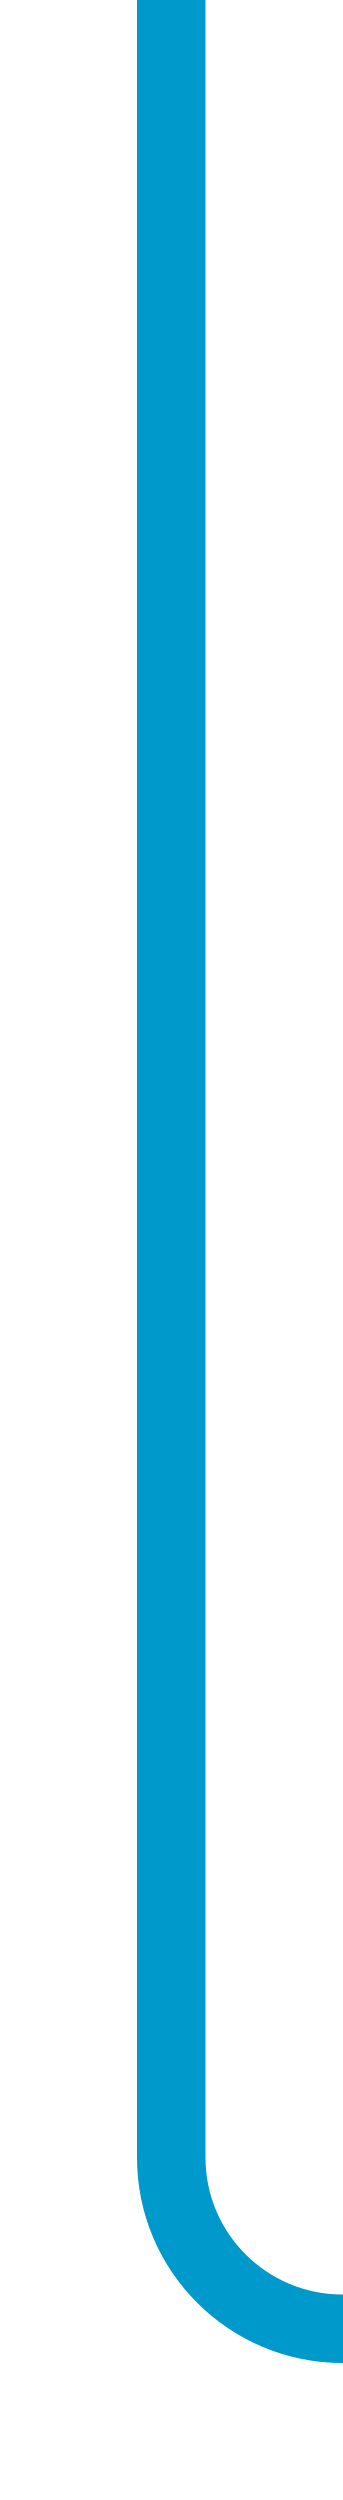
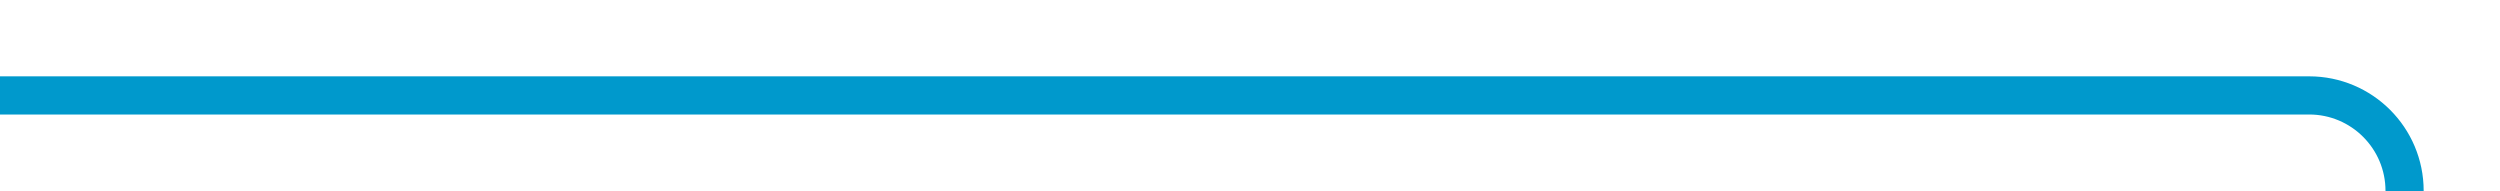
- <svg xmlns="http://www.w3.org/2000/svg" version="1.1" width="10px" height="73px" preserveAspectRatio="xMidYMin meet" viewBox="42 1685  8 73">
-   <path d="M 46 1685  L 46 1748  A 5 5 0 0 0 51 1753 L 155 1753  " stroke-width="2" stroke="#0099cc" fill="none" />
-   <path d="M 149.893 1748.707  L 154.186 1753  L 149.893 1757.293  L 151.307 1758.707  L 156.307 1753.707  L 157.014 1753  L 156.307 1752.293  L 151.307 1747.293  L 149.893 1748.707  Z " fill-rule="nonzero" fill="#0099cc" stroke="none" />
+ <svg xmlns="http://www.w3.org/2000/svg" version="1.1" width="131px" height="10px" preserveAspectRatio="xMinYMid meet" viewBox="258 1945  131 8">
+   <path d="M 258 1949  L 379 1949  A 5 5 0 0 1 384 1954 L 384 2039  " stroke-width="2" stroke="#0099cc" fill="none" />
+   <path d="M 388.293 2033.893  L 384 2038.186  L 379.707 2033.893  L 378.293 2035.307  L 383.293 2040.307  L 384 2041.014  L 384.707 2040.307  L 389.707 2035.307  L 388.293 2033.893  Z " fill-rule="nonzero" fill="#0099cc" stroke="none" />
</svg>
